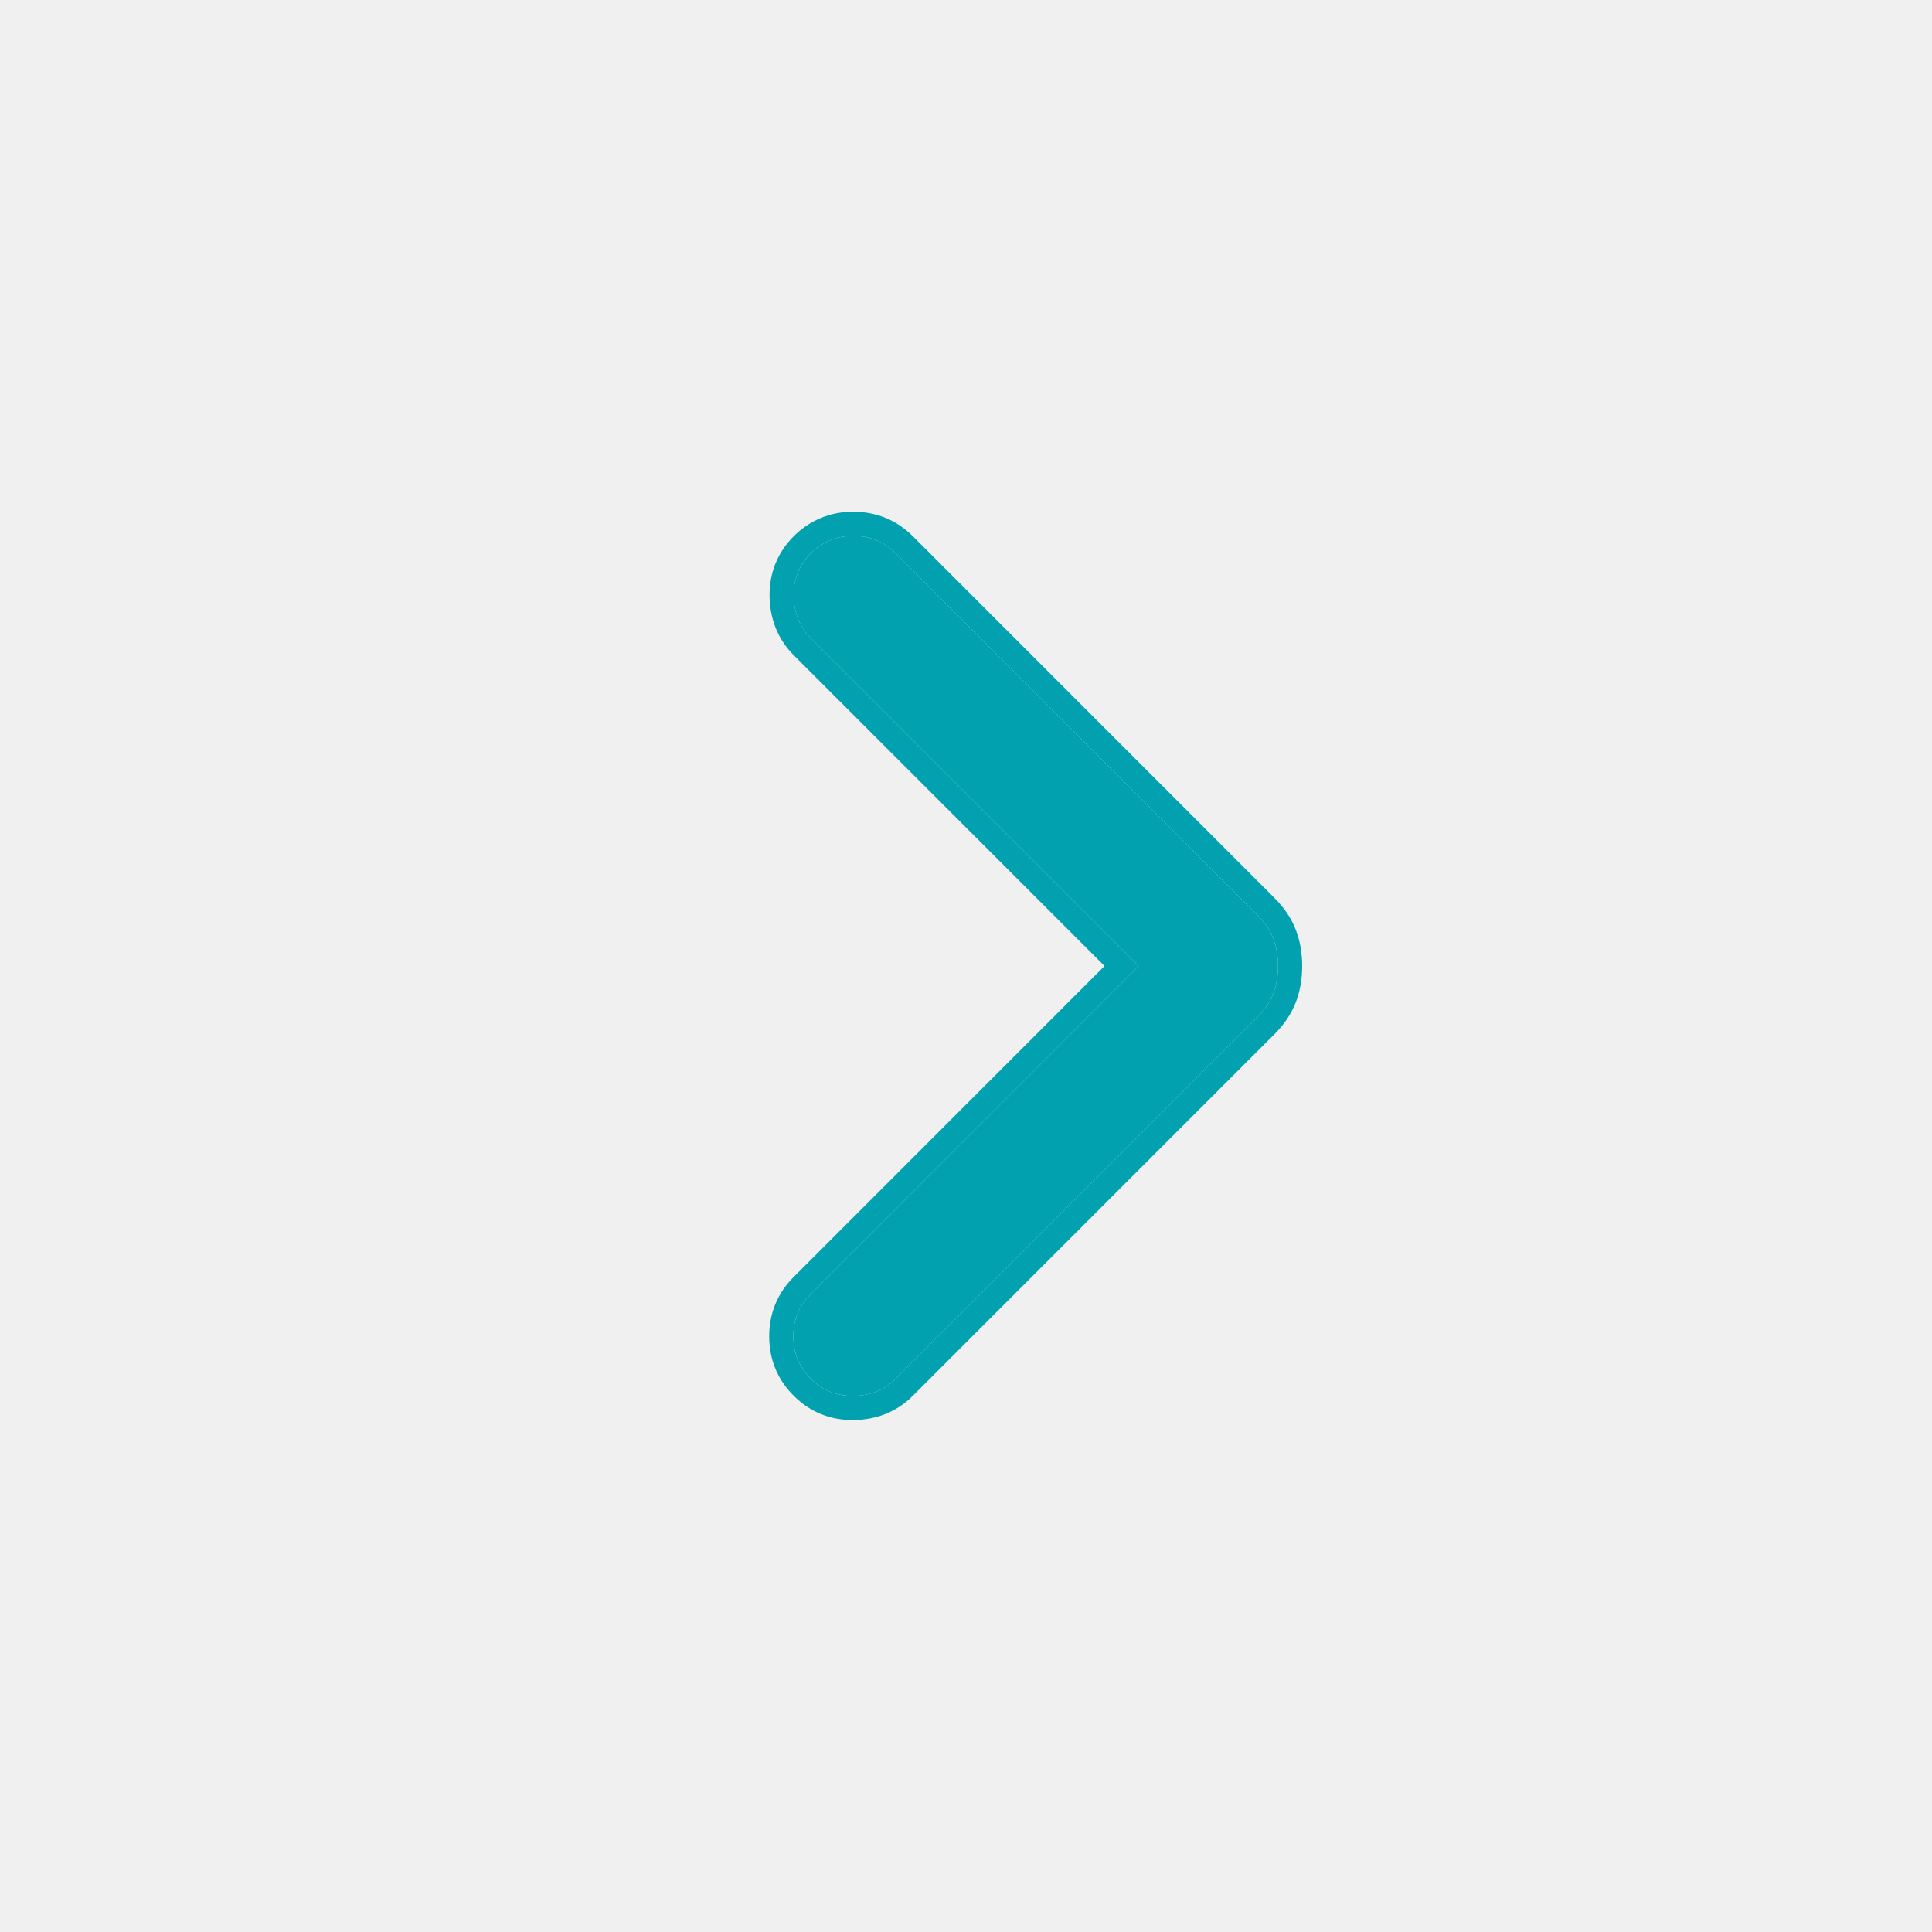
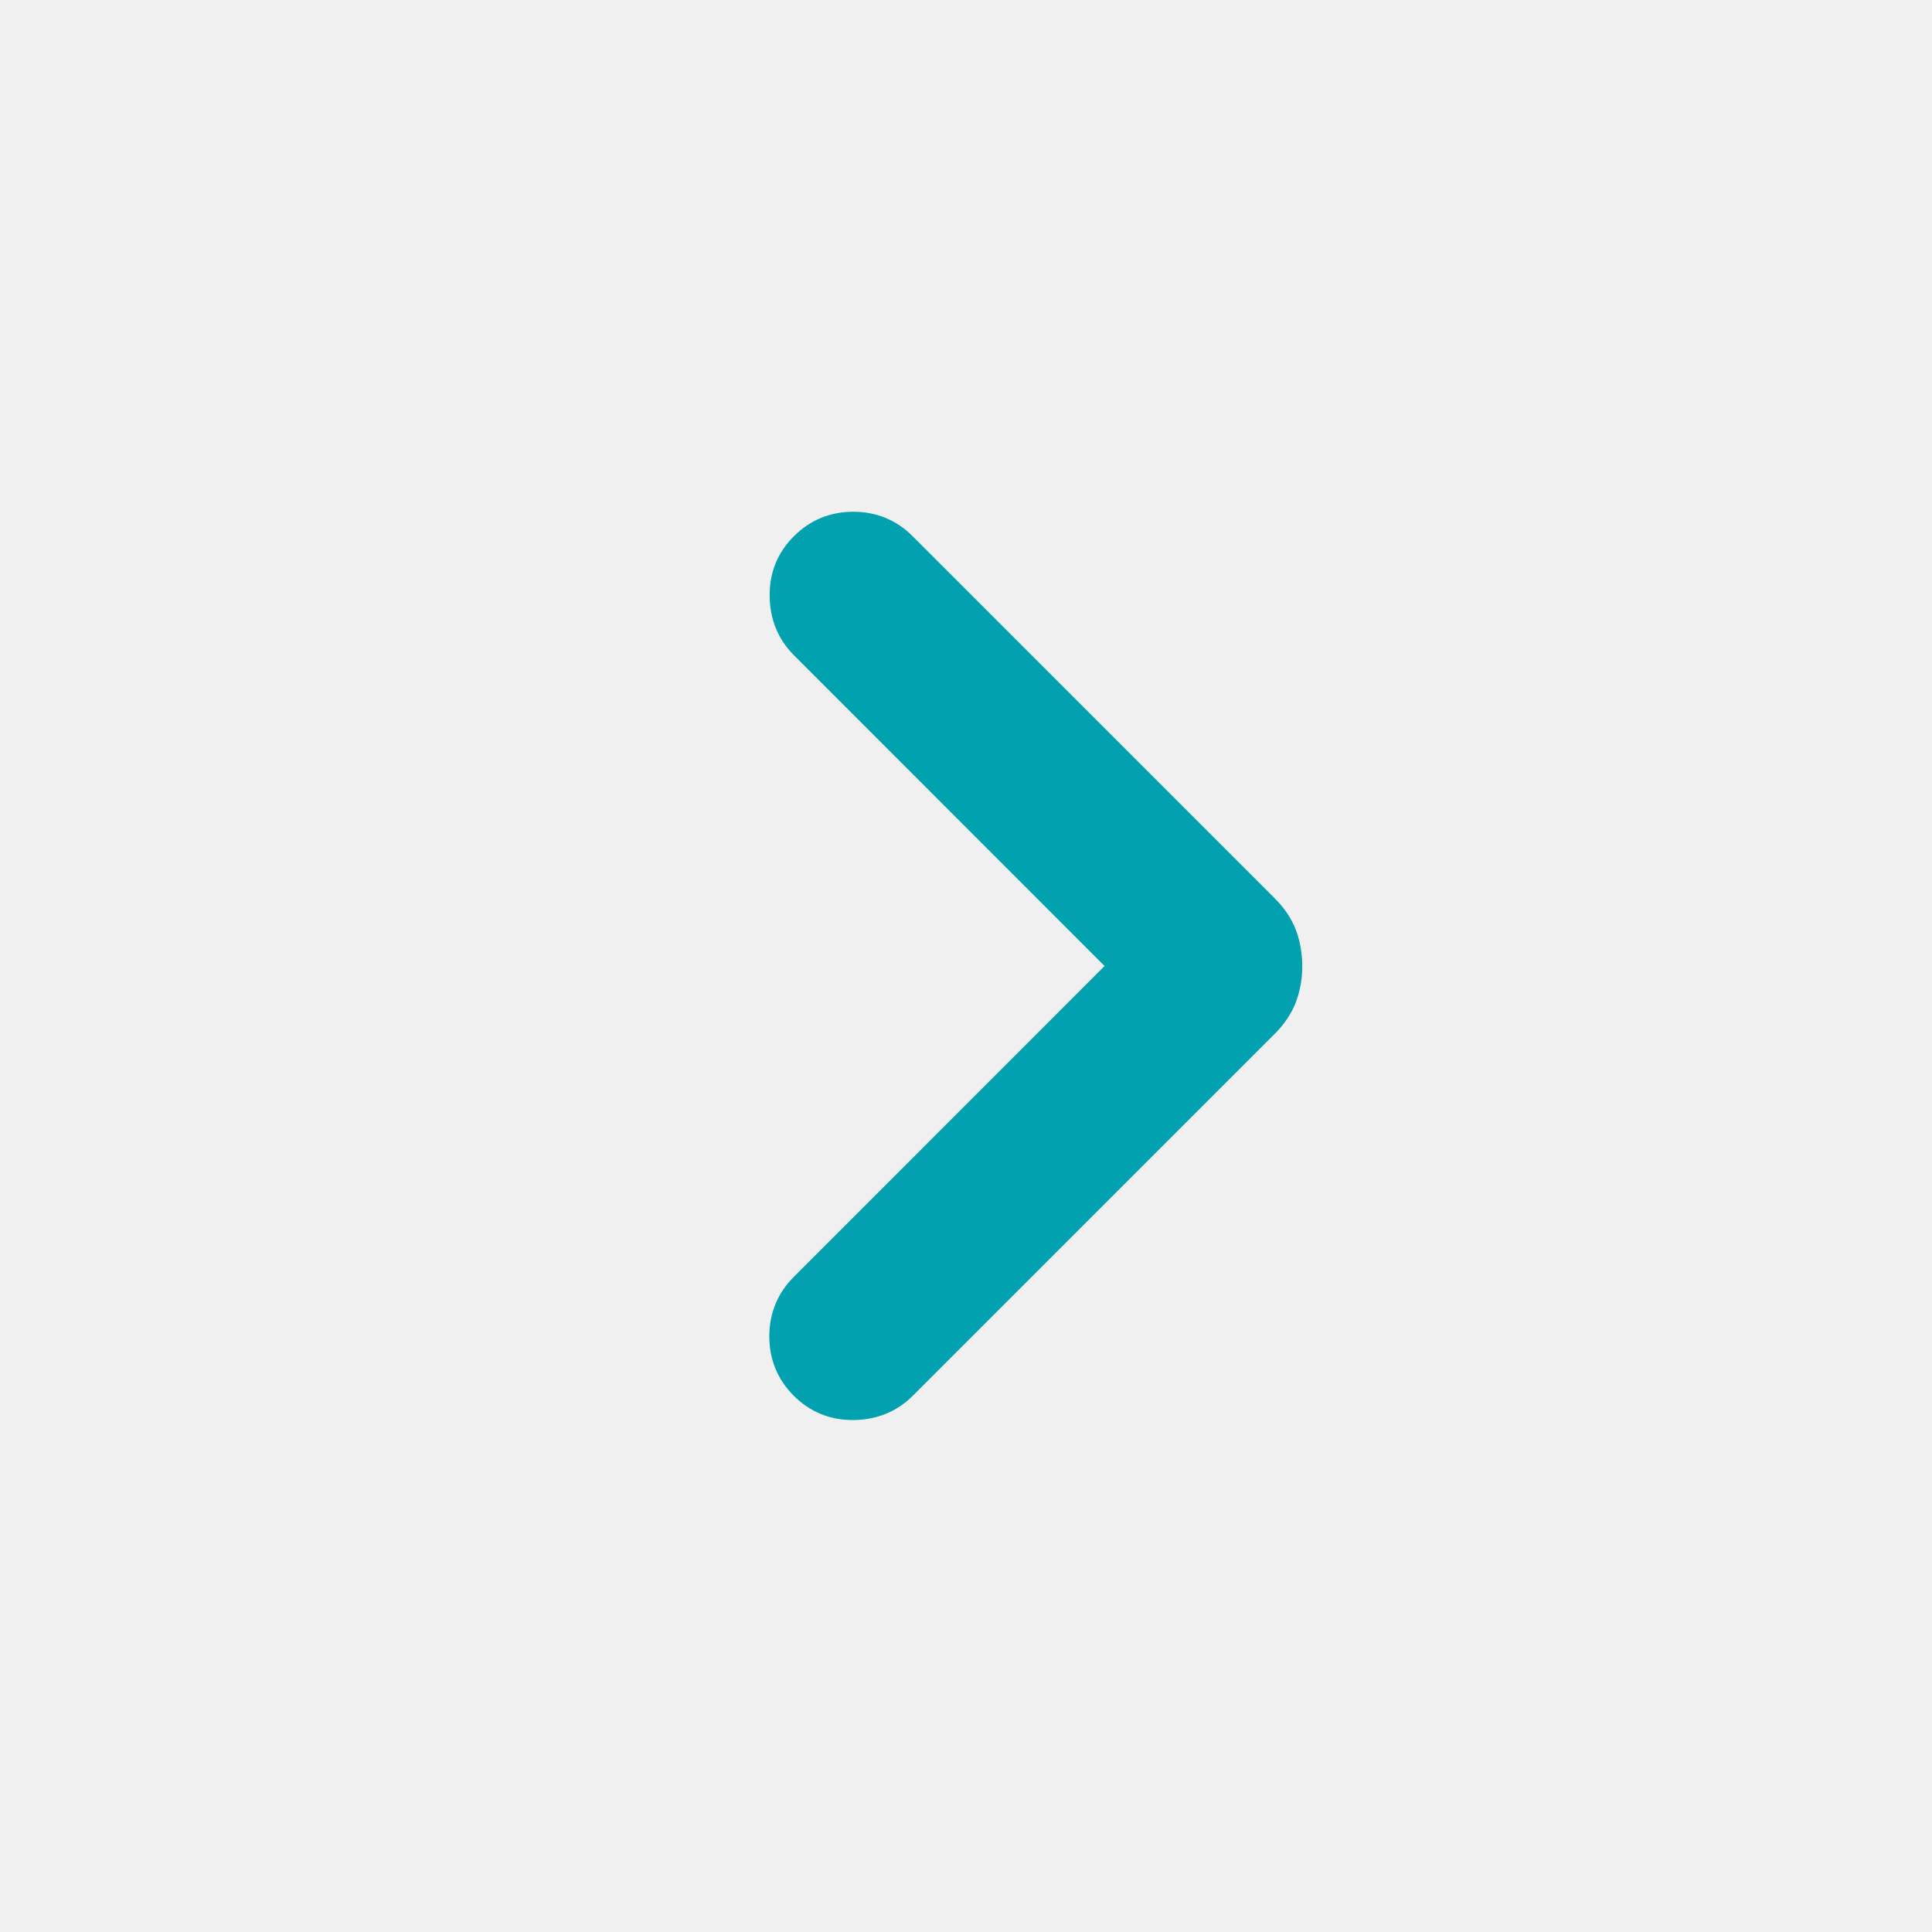
- <svg xmlns="http://www.w3.org/2000/svg" xmlns:xlink="http://www.w3.org/1999/xlink" preserveAspectRatio="none" overflow="visible" style="display: block;" width="16" height="16" viewBox="0 0 16 16" fill="none">
-   <g id="Icon Arrow / 22">
-     <mask id="mask0_0_263" style="mask-type:alpha" maskUnits="userSpaceOnUse" x="0" y="0" width="17" height="16">
-       <rect id="Bounding box" x="0.727" width="16" height="16" fill="#D9D9D9" />
+ <svg xmlns="http://www.w3.org/2000/svg" width="16" height="16" viewBox="0 0 16 16" fill="none">
+   <g>
+     <mask id="mask0_3373_36667" style="mask-type:alpha" maskUnits="userSpaceOnUse" x="0" y="0" width="17" height="16">
+       <rect x="0.727" width="16" height="16" fill="#D9D9D9" />
    </mask>
-     <g mask="url(#mask0_0_263)">
-       <g id="chevron_forward">
-         <use xlink:href="#stroke0_0_263" fill="#01A1AF" />
-         <mask id="stroke1_0_263" maskUnits="userSpaceOnUse" x="5.57" y="3.438" width="6" height="9" fill="black">
-           <rect fill="white" x="5.57" y="3.438" width="6" height="9" />
-           <use xlink:href="#stroke0_0_263" />
-         </mask>
-         <path d="M9.43 8L6.715 5.285C6.623 5.193 6.576 5.077 6.573 4.937C6.571 4.797 6.618 4.679 6.715 4.582C6.812 4.486 6.929 4.438 7.066 4.438C7.204 4.438 7.321 4.486 7.418 4.582L10.414 7.579C10.476 7.641 10.52 7.707 10.546 7.776C10.572 7.845 10.584 7.92 10.584 8C10.584 8.081 10.572 8.155 10.546 8.225C10.52 8.294 10.476 8.36 10.414 8.422L7.418 11.418C7.325 11.511 7.209 11.558 7.069 11.56C6.93 11.562 6.812 11.515 6.715 11.418C6.618 11.322 6.57 11.205 6.57 11.067C6.57 10.929 6.618 10.812 6.715 10.716L9.43 8Z" stroke-width="0.4" stroke="#01A1AF" mask="url(#stroke1_0_263)" />
-       </g>
+     <g mask="url(#mask0_3373_36667)">
+       <path d="M7.066 4.338C7.23 4.338 7.373 4.396 7.488 4.512L10.484 7.508C10.555 7.578 10.608 7.656 10.64 7.741C10.67 7.822 10.684 7.909 10.685 8C10.685 8.091 10.67 8.178 10.64 8.26C10.608 8.345 10.555 8.423 10.484 8.493L7.488 11.489C7.376 11.601 7.235 11.658 7.071 11.66C6.905 11.663 6.761 11.605 6.645 11.489C6.529 11.374 6.471 11.231 6.471 11.067C6.471 10.903 6.529 10.76 6.645 10.645L9.289 8L6.645 5.355C6.533 5.243 6.476 5.102 6.474 4.938C6.471 4.772 6.528 4.628 6.645 4.512C6.76 4.396 6.903 4.338 7.066 4.338Z" fill="#01A1AF" stroke="#01A1AF" stroke-width="0.2" />
    </g>
  </g>
-   <defs>
-     <path id="stroke0_0_263" d="M9.43 8L6.715 5.285C6.623 5.193 6.576 5.077 6.573 4.937C6.571 4.797 6.618 4.679 6.715 4.582C6.812 4.486 6.929 4.438 7.066 4.438C7.204 4.438 7.321 4.486 7.418 4.582L10.414 7.579C10.476 7.641 10.52 7.707 10.546 7.776C10.572 7.845 10.584 7.92 10.584 8C10.584 8.081 10.572 8.155 10.546 8.225C10.52 8.294 10.476 8.36 10.414 8.422L7.418 11.418C7.325 11.511 7.209 11.558 7.069 11.56C6.93 11.562 6.812 11.515 6.715 11.418C6.618 11.322 6.57 11.205 6.57 11.067C6.57 10.929 6.618 10.812 6.715 10.716L9.43 8Z" />
-   </defs>
</svg>
